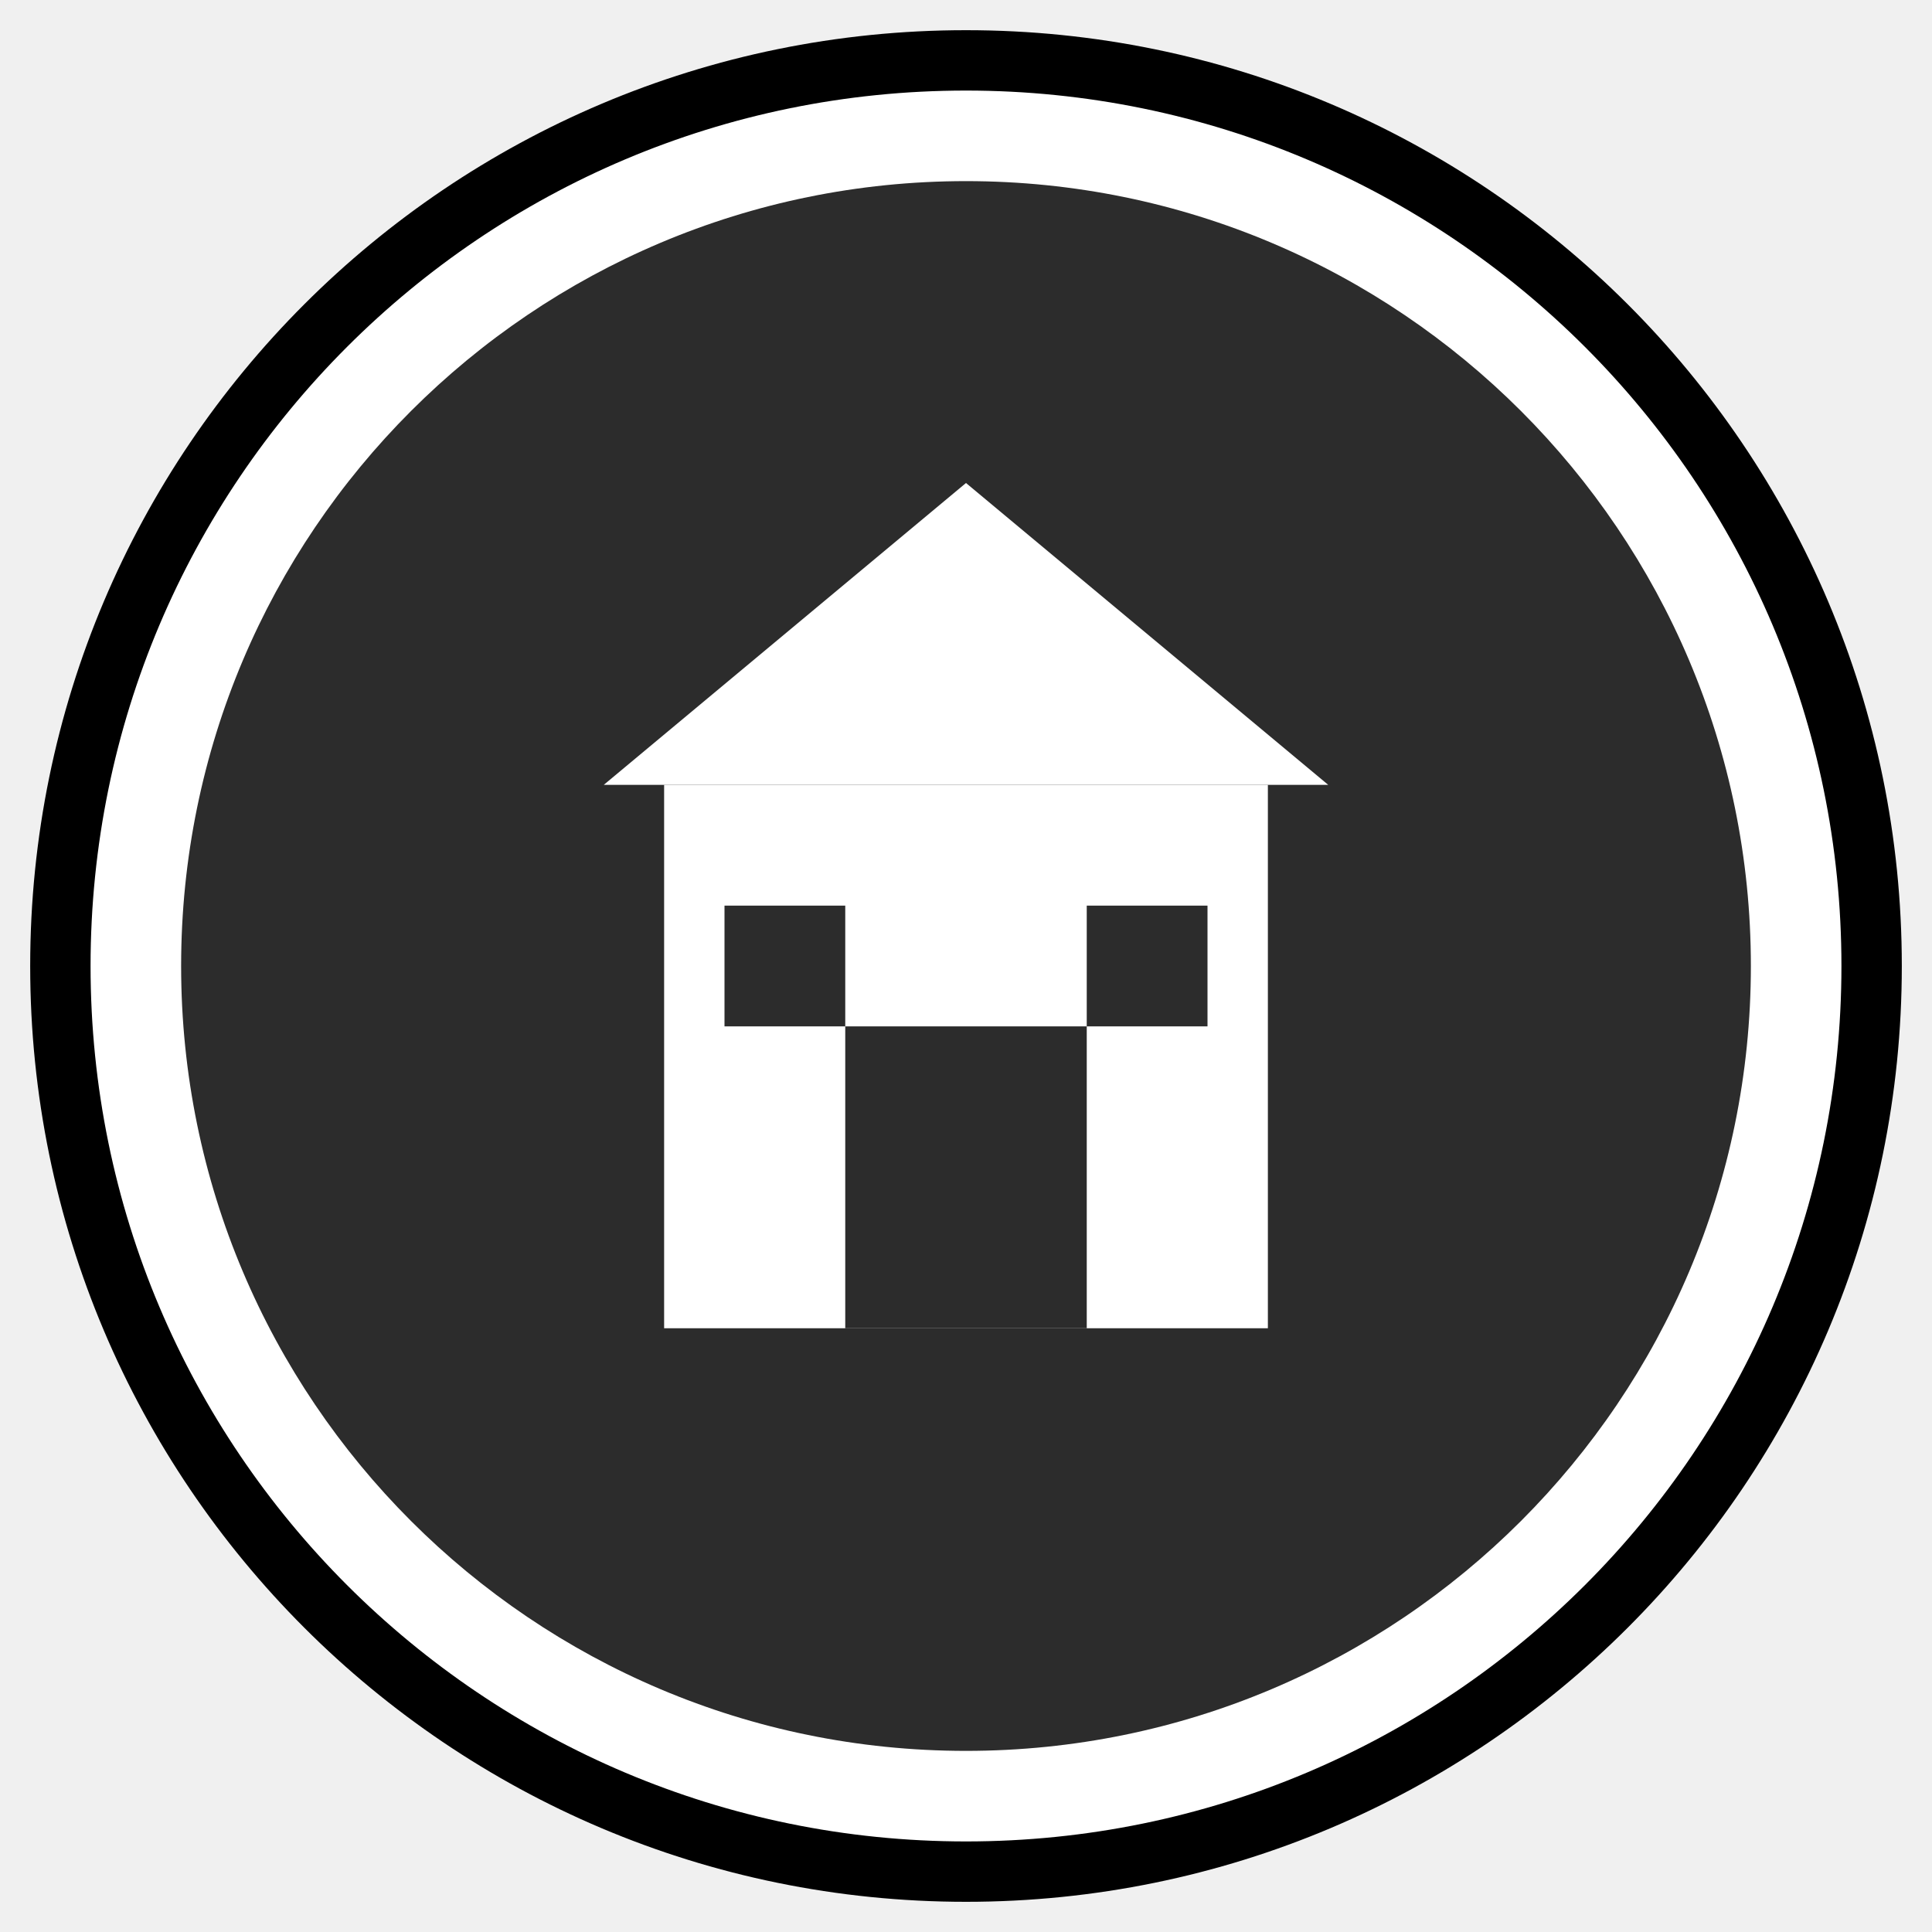
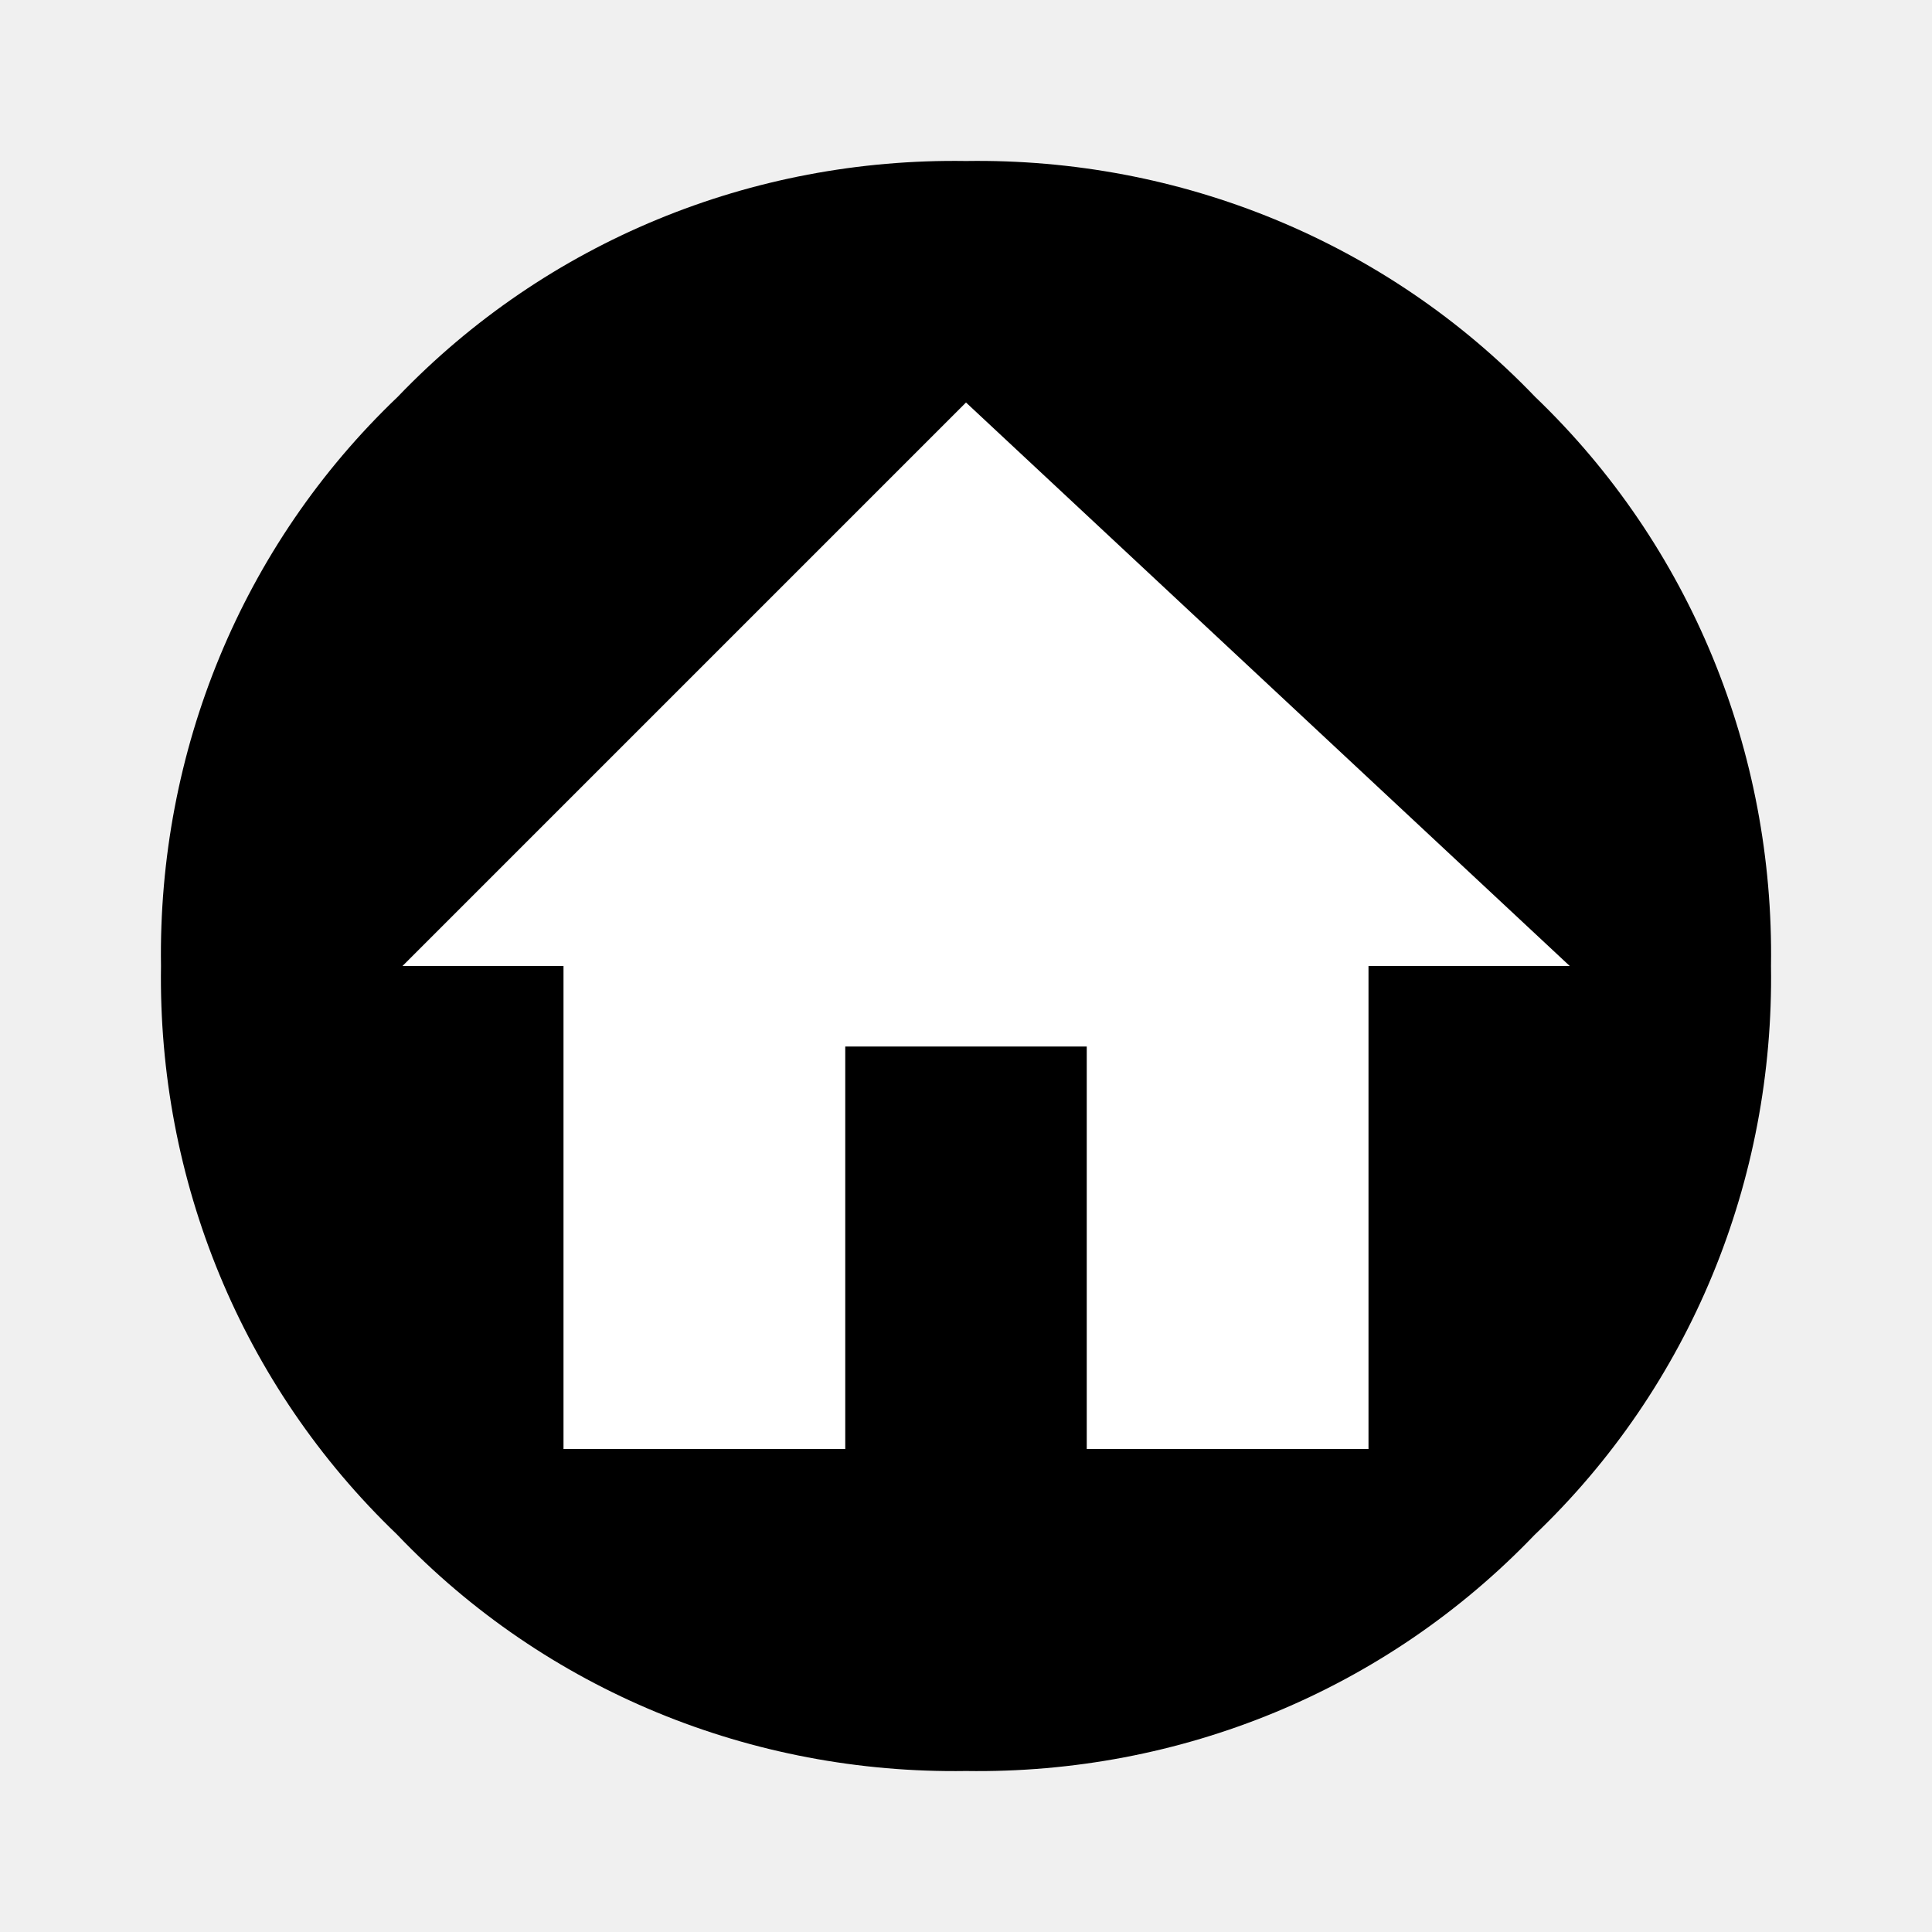
- <svg xmlns="http://www.w3.org/2000/svg" width="32" height="32" viewBox="0 0 32 32">
-   <circle cx="16" cy="16" r="15" fill="white" stroke="black" stroke-width="1" />
-   <circle cx="16" cy="16" r="13" fill="#2c2c2c" />
-   <path d="M 16 8 L 10 13 L 22 13 Z" fill="white" />
-   <rect x="11" y="13" width="10" height="9" fill="white" />
-   <rect x="14" y="17" width="4" height="5" fill="#2c2c2c" />
-   <rect x="12" y="15" width="2" height="2" fill="#2c2c2c" />
-   <rect x="18" y="15" width="2" height="2" fill="#2c2c2c" />
+ <svg xmlns="http://www.w3.org/2000/svg" version="1.1" width="24" height="24" viewBox="0 0 24 24" id="svg4">
+   <defs id="defs8" />
+   <path d="M 19.07,4.93 C 17.22,3 14.66,1.96 12,2 9.34,1.96 6.79,3 4.94,4.93 3,6.78 1.96,9.34 2,12 1.96,14.66 3,17.21 4.93,19.06 6.78,21 9.34,22.04 12,22 14.66,22.04 17.21,21 19.06,19.07 21,17.22 22.04,14.66 22,12 22.04,9.34 21,6.78 19.07,4.93" id="path2" style="display:inline" />
+   <path d="m 17,12 v 6 h -3.5 v -5 h -3 v 5 H 7 V 12 H 5 l 7,-7 7.5,7 z" id="path841" style="display:inline;fill:#ffffff;fill-opacity:1" />
</svg>
